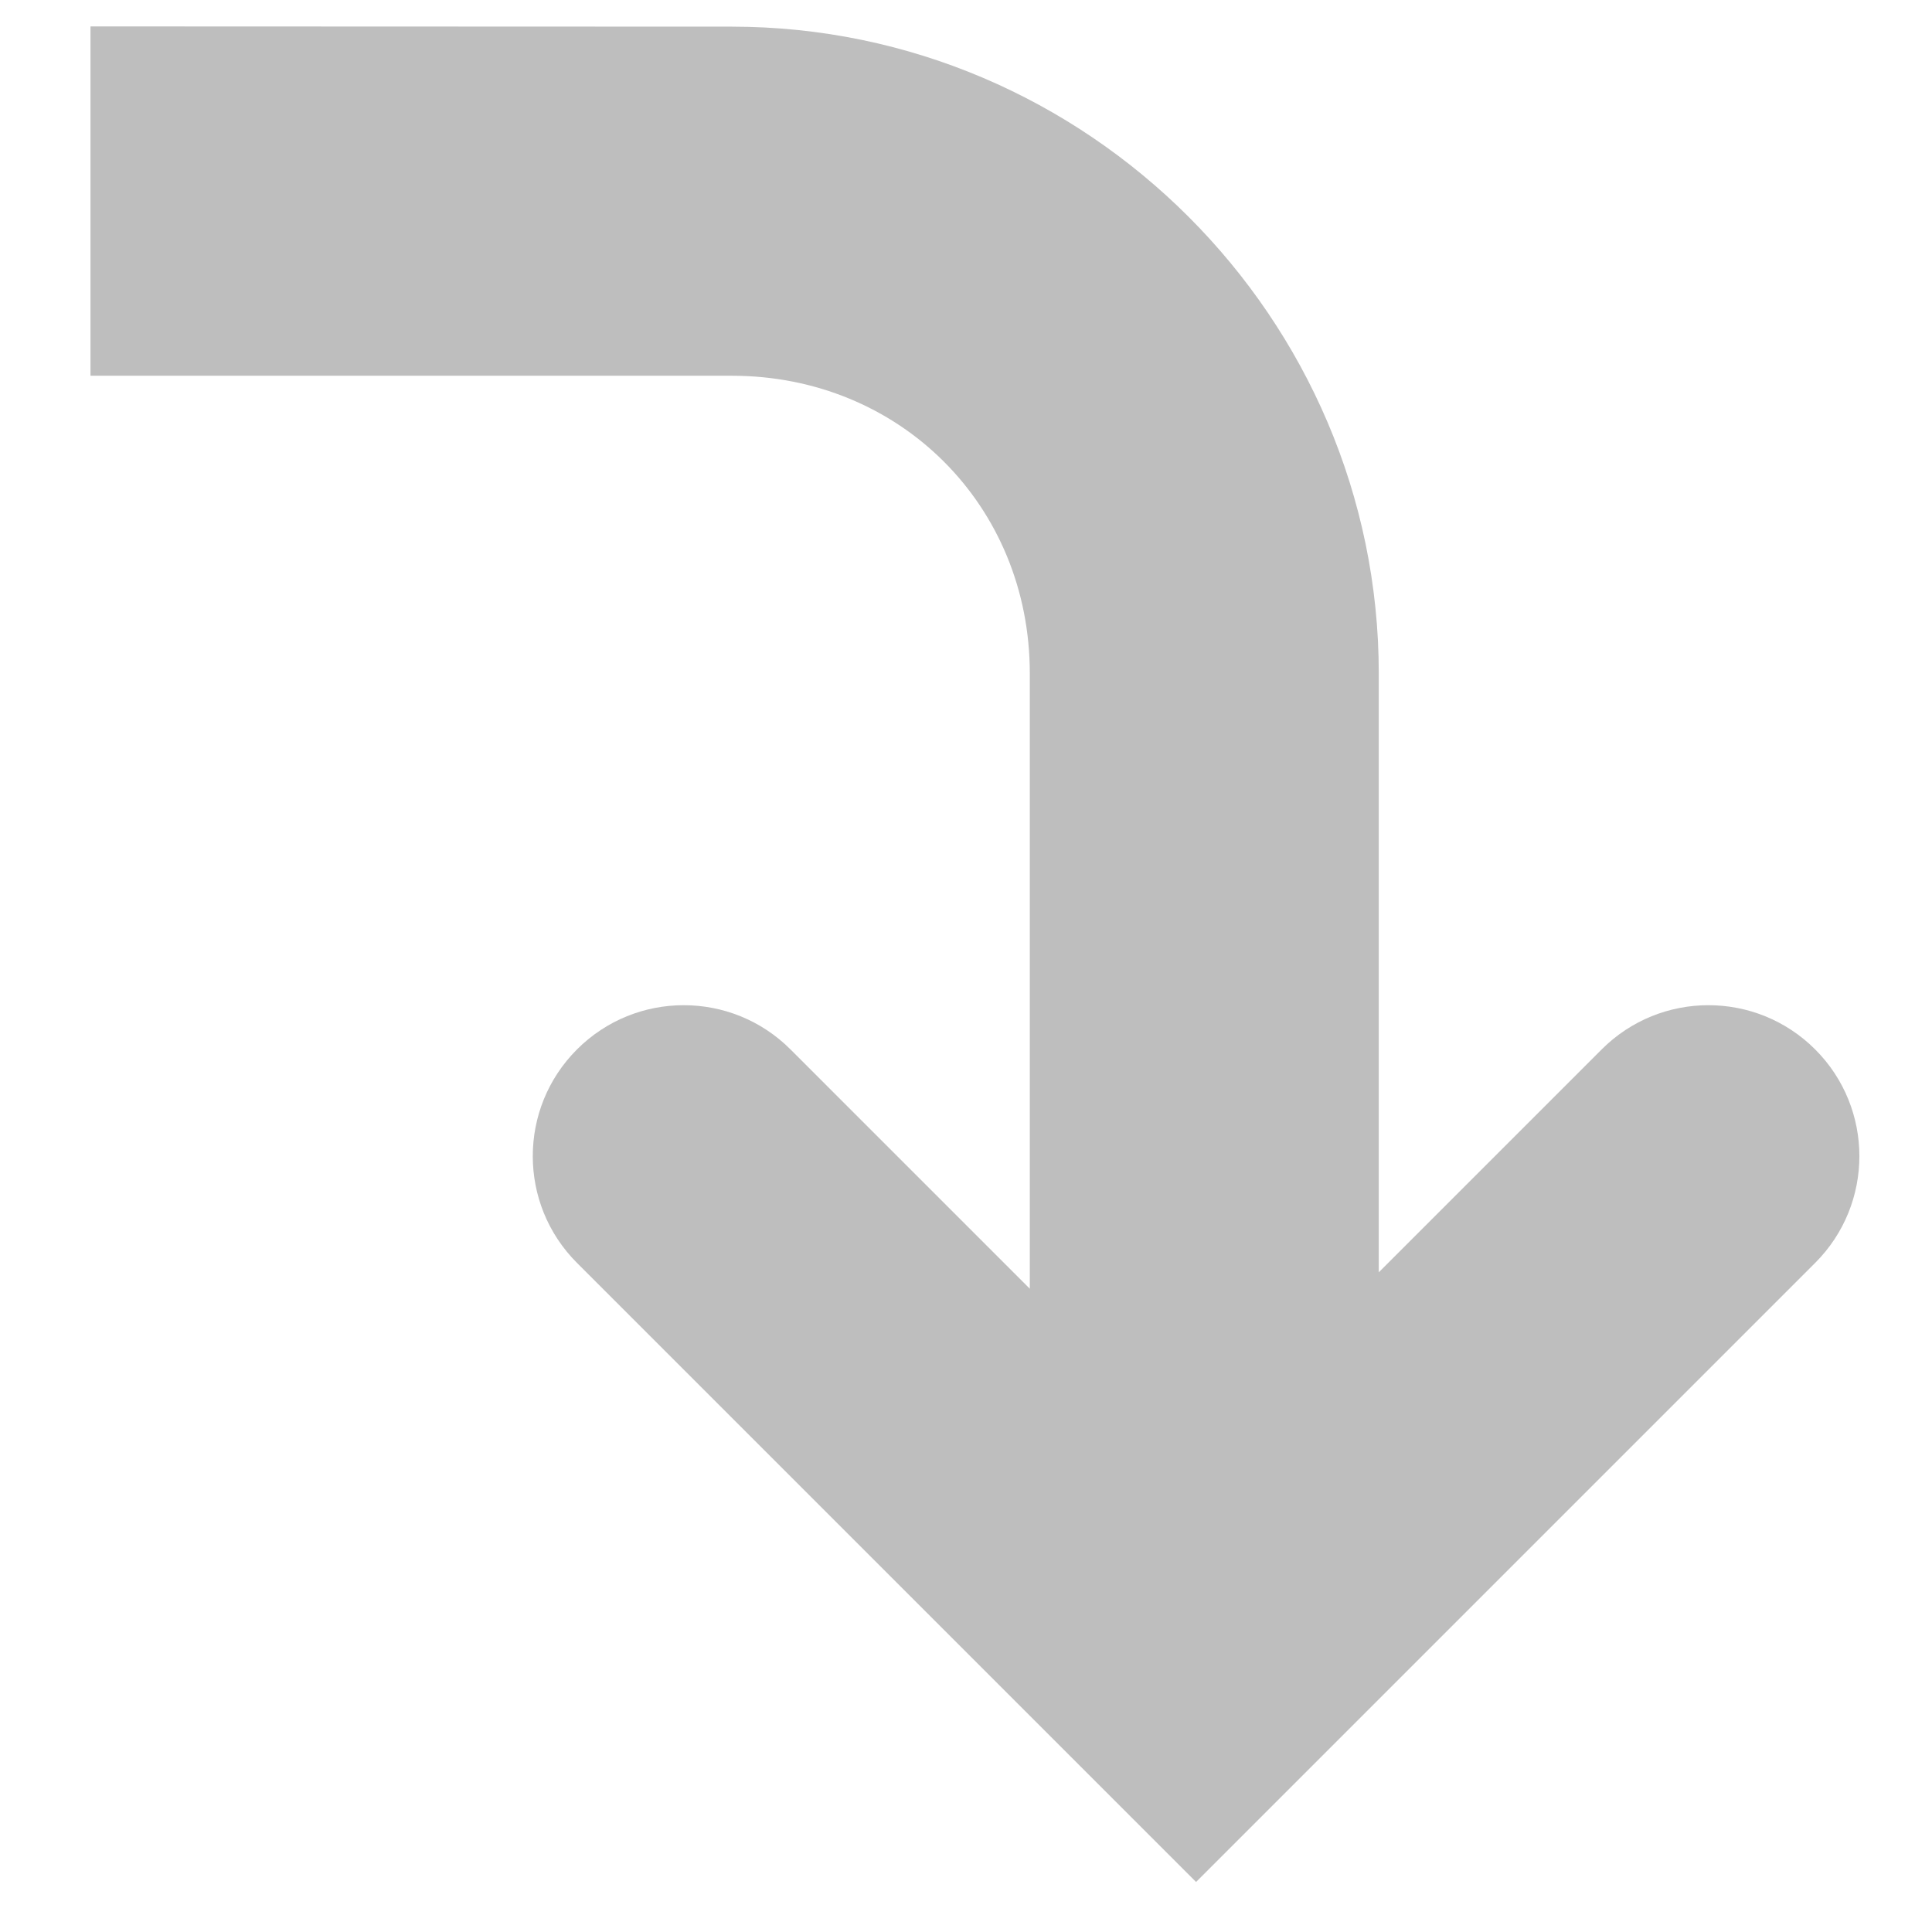
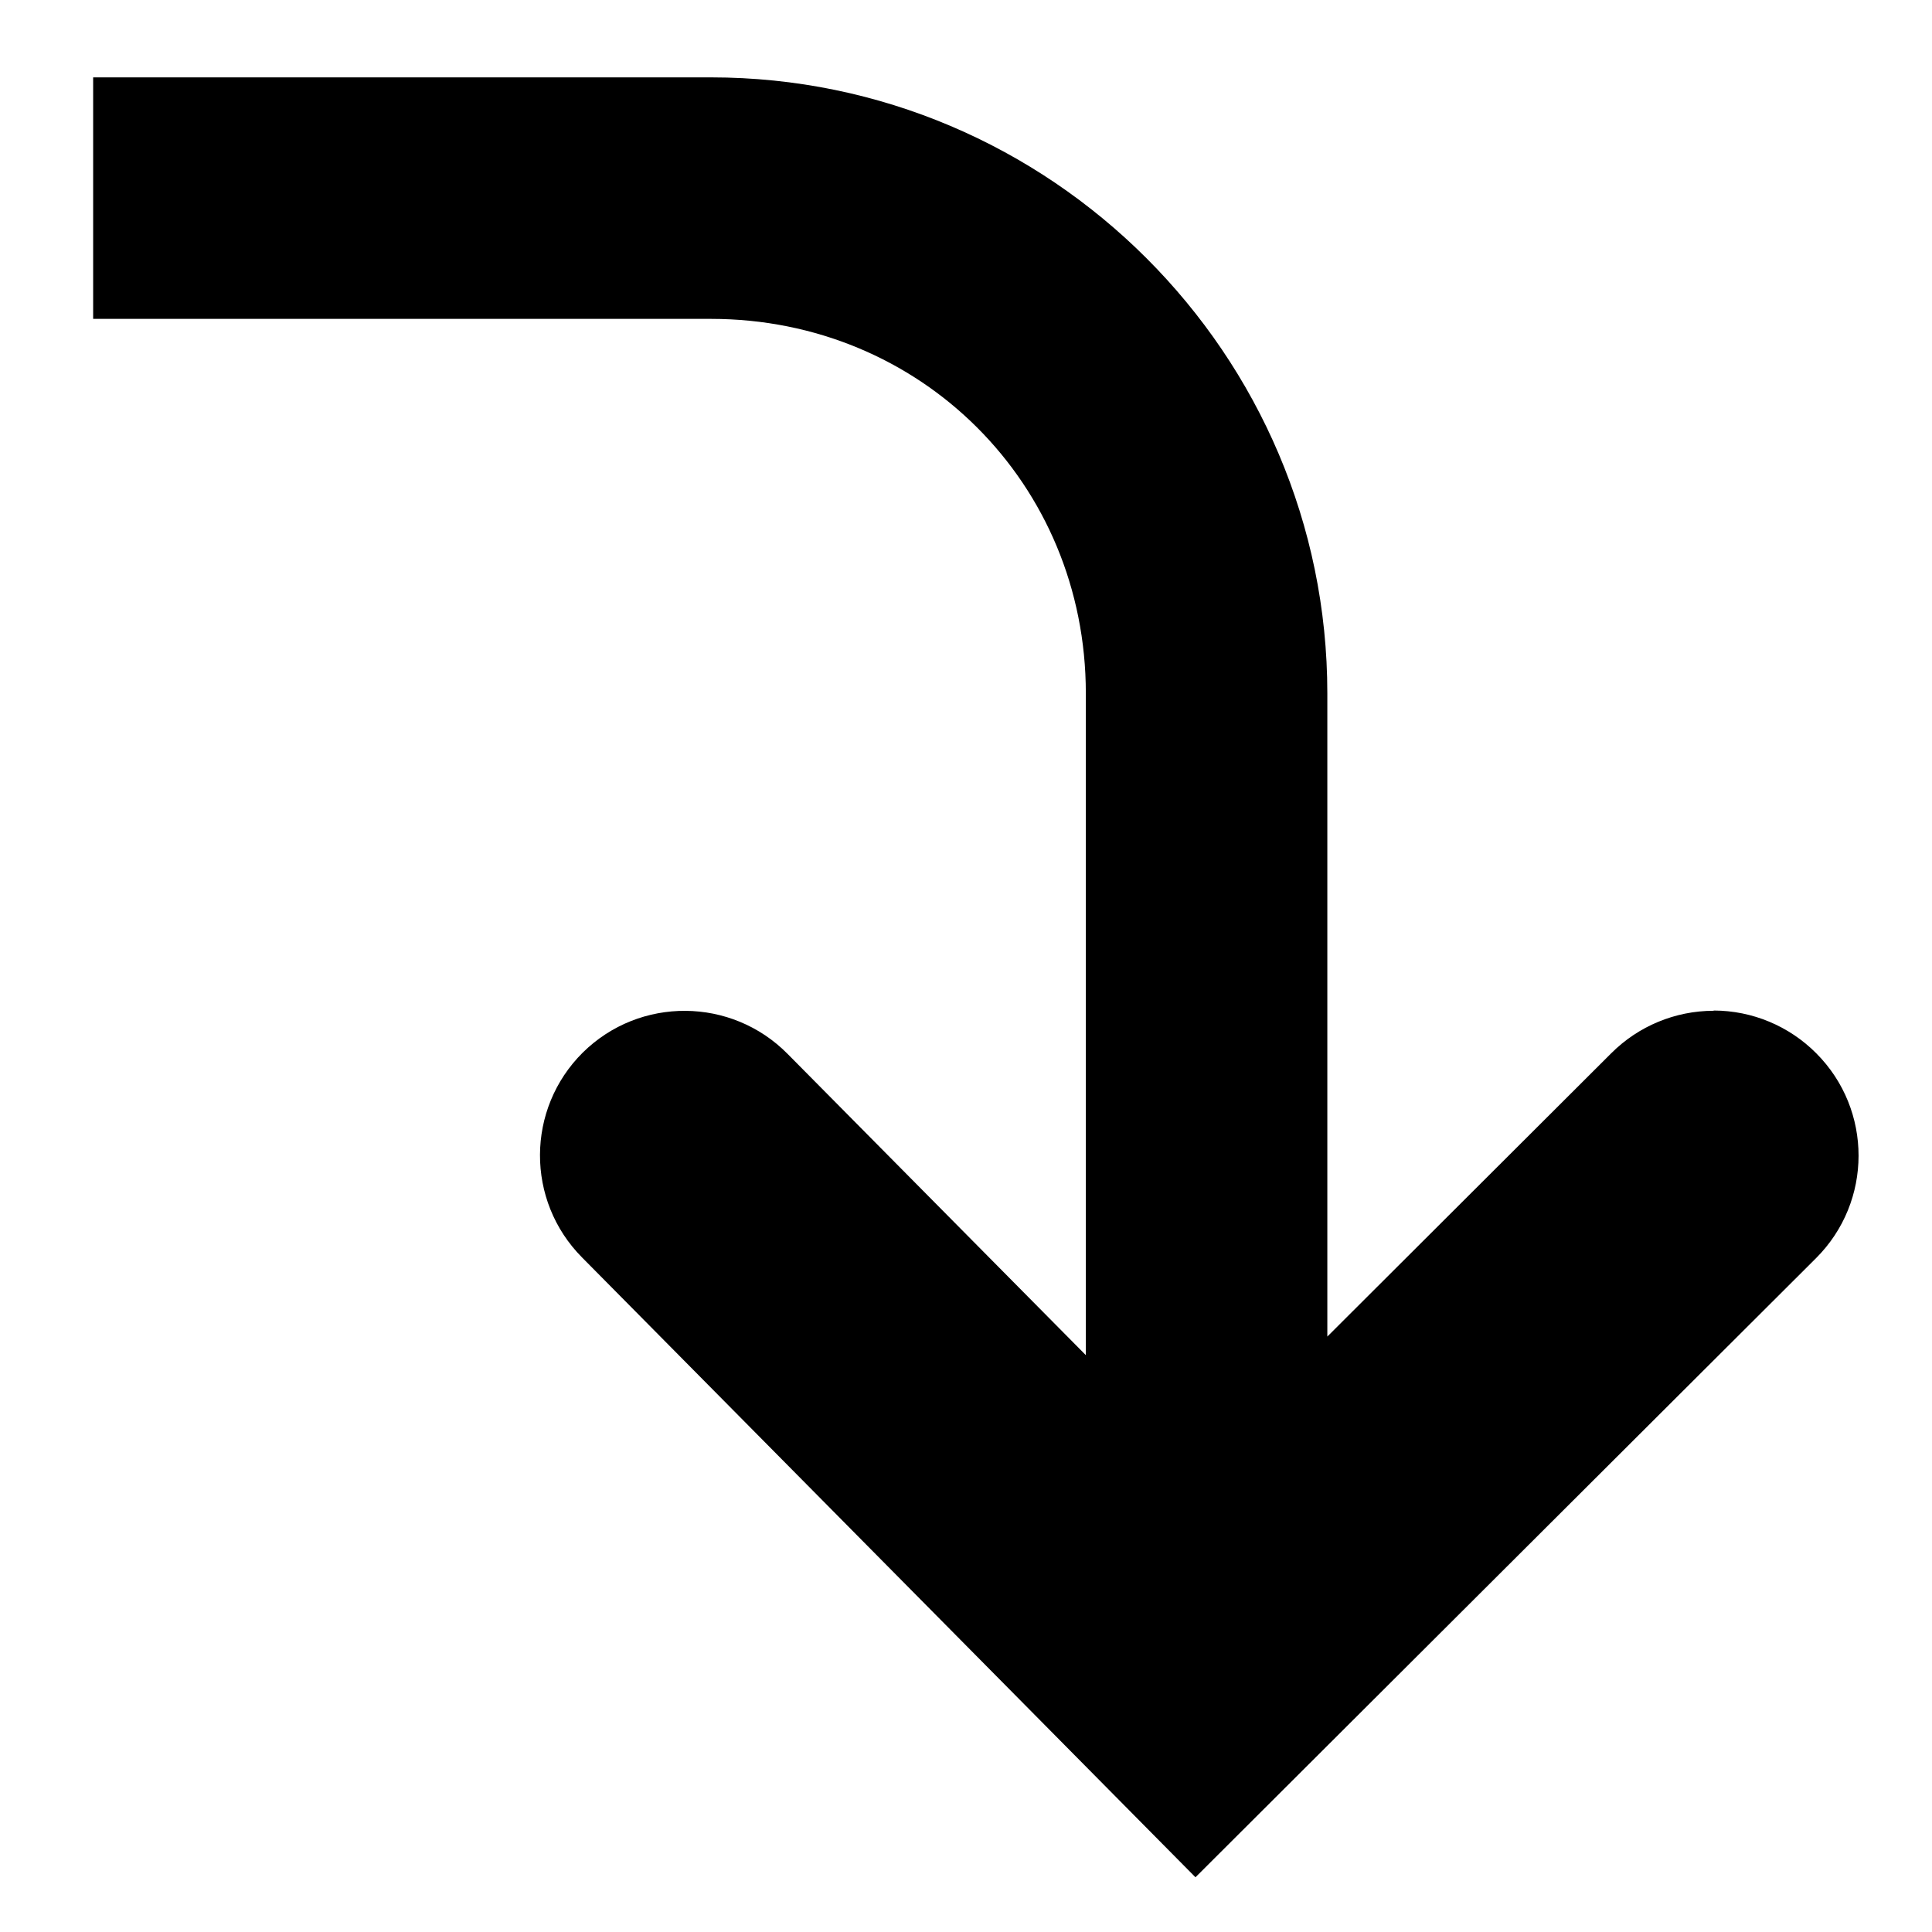
<svg xmlns="http://www.w3.org/2000/svg" width="16" height="16" id="svg2" version="1.1">
  <defs id="defs4">
    <marker orient="auto" refY="0.0" refX="0.0" id="DiamondS" style="overflow:visible">
      <path id="path8477" d="M 0,-7.071 L -7.071,0 L 0,7.071 L 7.071,0 L 0,-7.071 z " style="fill-rule:evenodd;stroke:#000000;stroke-width:1.0pt" transform="scale(0.2)" />
    </marker>
    <marker orient="auto" refY="0.0" refX="0.0" id="Arrow2Send" style="overflow:visible;">
      <path id="path8425" style="fill-rule:evenodd;stroke-width:0.625;stroke-linejoin:round;" d="M 8.719,4.034 L -2.207,0.016 L 8.719,-4.002 C 6.973,-1.63 6.983,1.616 8.719,4.034 z " transform="scale(0.3) rotate(180) translate(-2.3,0)" />
    </marker>
    <marker orient="auto" refY="0.0" refX="0.0" id="Arrow1Lend" style="overflow:visible;">
      <path id="path8395" d="M 0.0,0.0 L 5.0,-5.0 L -12.5,0.0 L 5.0,5.0 L 0.0,0.0 z " style="fill-rule:evenodd;stroke:#000000;stroke-width:1.0pt;" transform="scale(0.8) rotate(180) translate(12.5,0)" />
    </marker>
    <linearGradient id="linearGradient3946">
      <stop id="stop3948" offset="0" style="stop-color:#000000;stop-opacity:0.747;" />
      <stop id="stop3950" offset="1" style="stop-color:#000000;stop-opacity:0.024;" />
    </linearGradient>
    <linearGradient id="linearGradient3830-9">
      <stop style="stop-color:#000000;stop-opacity:0.747;" offset="0" id="stop3832-7" />
      <stop style="stop-color:#000000;stop-opacity:0.024;" offset="1" id="stop3834-5" />
    </linearGradient>
    <linearGradient id="linearGradient3984">
      <stop style="stop-color:#f4deba;stop-opacity:1;" offset="0" id="stop3986" />
      <stop style="stop-color:#de9625;stop-opacity:0;" offset="1" id="stop3988" />
    </linearGradient>
  </defs>
  <g id="layer1" transform="translate(-31.97559,-220.3622)">
-     <path id="path9392" style="fill:#bebebe;fill-opacity:1;stroke:none;stroke-width:1" d="m 38.037,220.583 c 2.943,0 5.357,2.414 5.357,5.357 v 4.959 l 1.846,-1.846 a 1.25,1.25 0 0 1 1.768,0 1.25,1.25 0 0 1 0,1.768 l -5.127,5.127 -5.127,-5.127 a 1.25,1.25 0 0 1 0,-1.768 1.25,1.25 0 0 1 1.768,0 l 1.982,1.982 v -5.096 c 0,-1.391 -1.076,-2.465 -2.467,-2.465 h -5.312 v -2.893 z" />
+     <path id="path1" style="baseline-shift:baseline;display:inline;overflow:visible;vector-effect:none;fill-rule:evenodd;stroke-linecap:round;enable-background:accumulate;stop-color:#000000;stop-opacity:1;opacity:1" d="M 32.747 221.003 L 32.747 223.003 L 37.864 223.003 C 39.601 223.003 40.968 224.368 40.968 226.104 L 40.968 231.585 L 38.499 229.091 A 1.2 1.2 0 0 0 36.802 229.079 A 1.2 1.2 0 0 0 36.796 230.776 L 41.876 235.909 L 47.015 230.782 A 1.2 1.2 0 0 0 47.017 229.085 A 1.2 1.2 0 0 0 46.169 228.731 L 46.167 228.733 A 1.2 1.2 0 0 0 45.319 229.085 L 42.968 231.431 L 42.968 226.104 C 42.968 223.295 40.674 221.003 37.864 221.003 L 32.747 221.003 z " />
  </g>
</svg>
